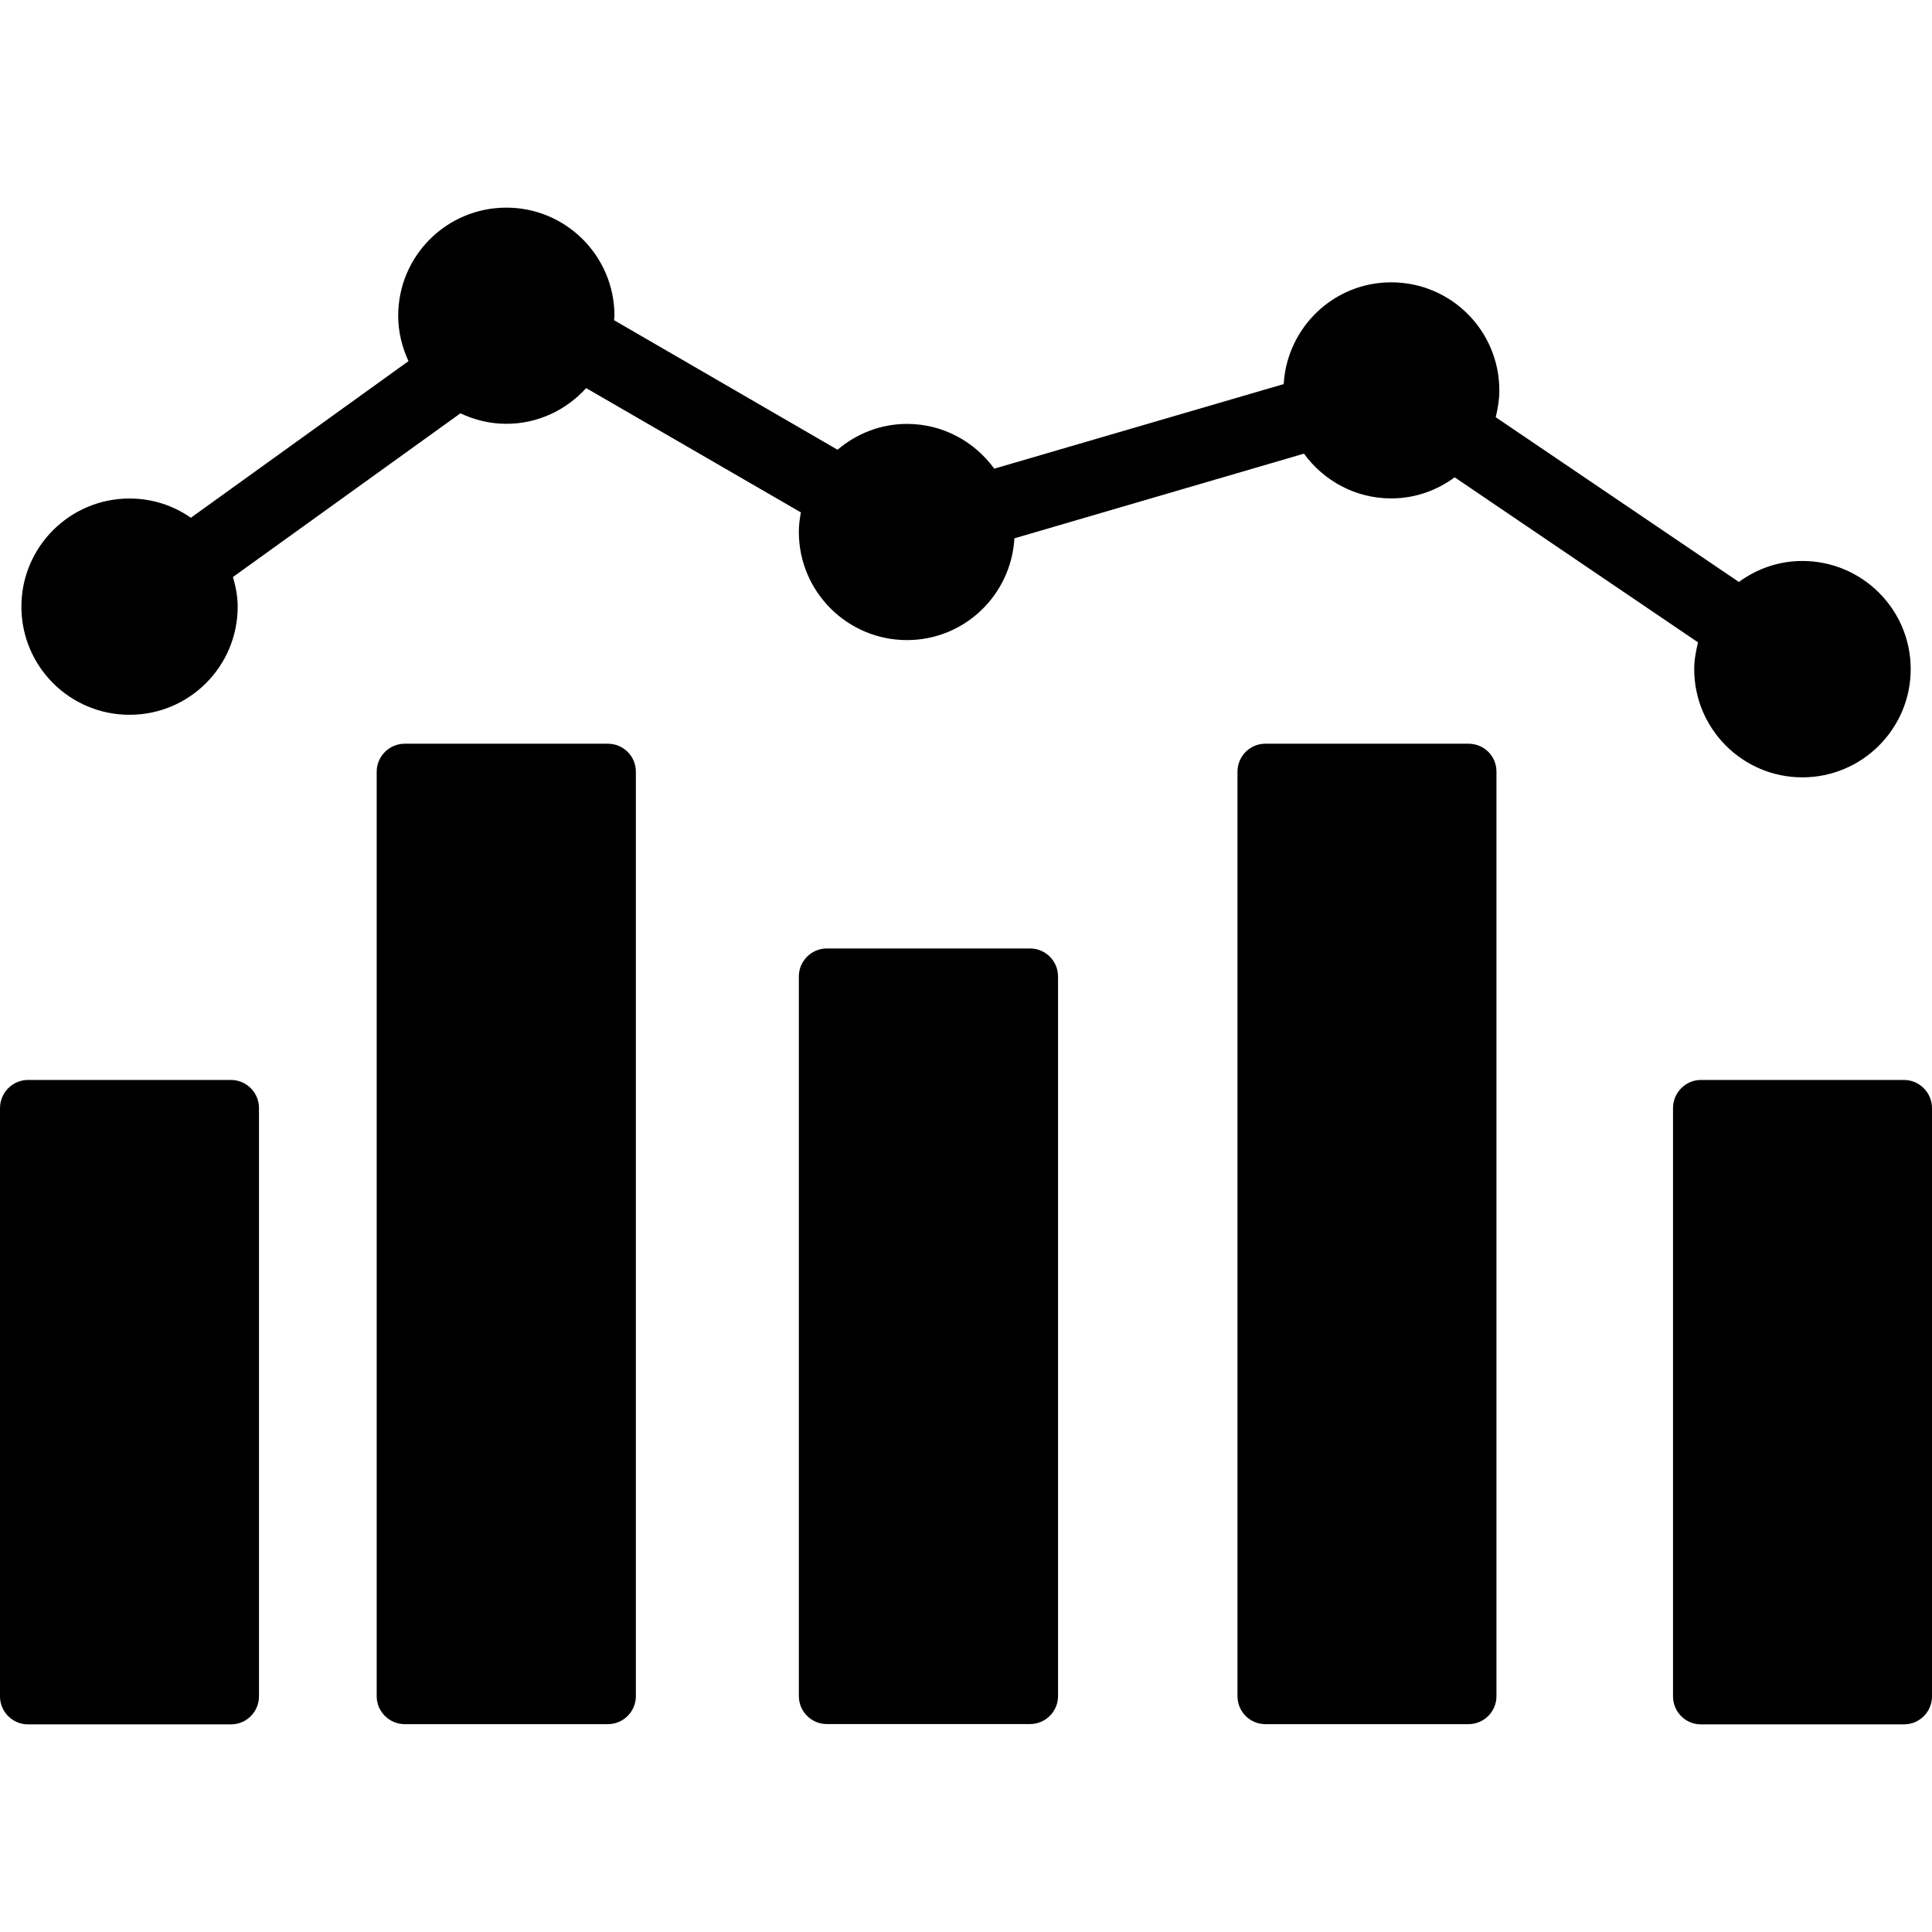
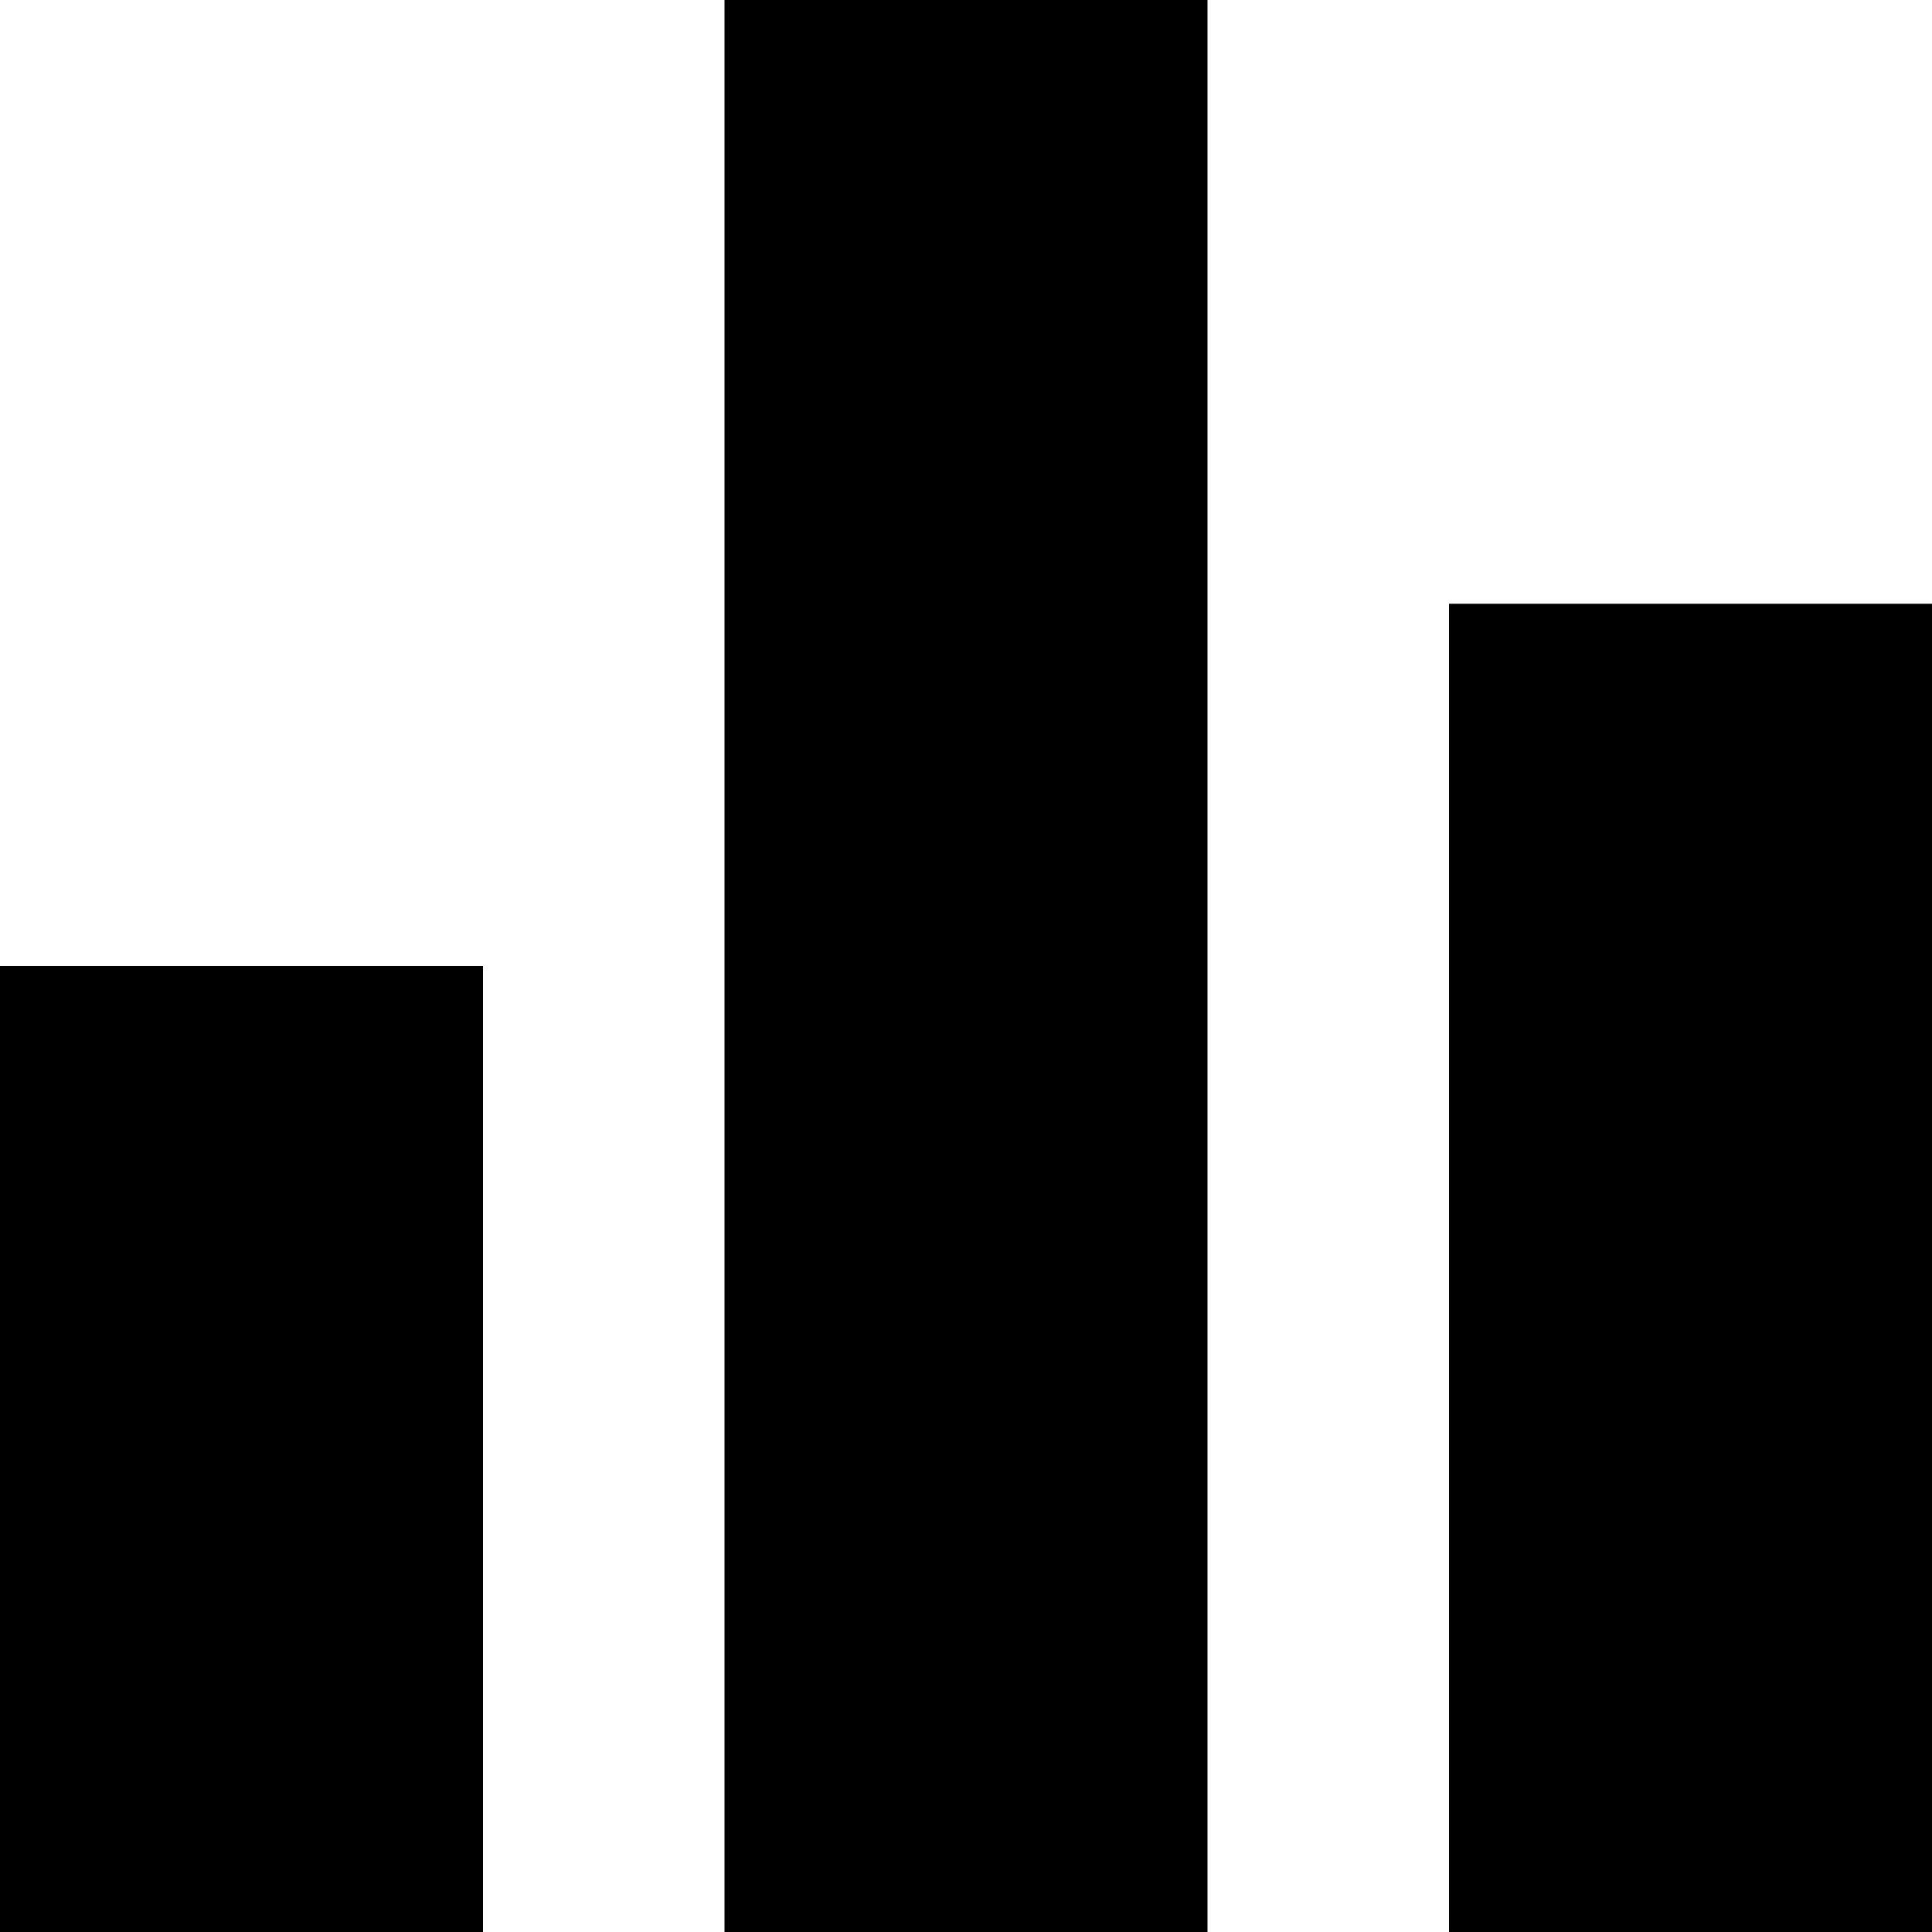
- <svg xmlns="http://www.w3.org/2000/svg" version="1.1" id="Capa_1" x="0px" y="0px" viewBox="0 0 18.777 18.777" style="enable-background:new 0 0 18.777 18.777;" xml:space="preserve">
+ <svg xmlns="http://www.w3.org/2000/svg" version="1.1" id="Capa_1" x="0px" y="0px" viewBox="0 0 525.153 525.153" style="enable-background:new 0 0 525.153 525.153;" xml:space="preserve">
  <g>
-     <g>
-       <path d="M2.245,10.496H0.272C0.122,10.496,0,10.62,0,10.77v5.717c0,0.15,0.122,0.272,0.272,0.272h1.973    c0.15,0,0.272-0.122,0.272-0.272V10.77C2.518,10.62,2.396,10.496,2.245,10.496z" />
-       <path d="M18.504,10.496h-1.973c-0.15,0-0.271,0.124-0.271,0.274v5.717c0,0.15,0.121,0.272,0.271,0.272    h1.973c0.152,0,0.273-0.122,0.273-0.272V10.77C18.777,10.62,18.656,10.496,18.504,10.496z" />
-       <path d="M5.907,7.228H3.934c-0.15,0-0.273,0.122-0.273,0.273v8.984c0,0.15,0.123,0.272,0.273,0.272h1.973    c0.151,0,0.273-0.122,0.273-0.272V7.501C6.18,7.349,6.058,7.228,5.907,7.228z" />
-       <path d="M14.271,7.228h-1.973c-0.15,0-0.271,0.122-0.271,0.273v8.984c0,0.15,0.121,0.272,0.271,0.272h1.973    c0.152,0,0.273-0.122,0.273-0.272V7.501C14.545,7.349,14.424,7.228,14.271,7.228z" />
-       <path d="M10.01,9.218H8.036c-0.15,0-0.272,0.123-0.272,0.272v6.994c0,0.15,0.122,0.272,0.272,0.272h1.974    c0.152,0,0.273-0.122,0.273-0.272V9.49C10.283,9.341,10.162,9.218,10.01,9.218z" />
-       <path d="M1.259,6.947c0.581,0,1.051-0.47,1.051-1.051c0-0.101-0.019-0.196-0.046-0.288l2.211-1.591    c0.136,0.064,0.286,0.102,0.446,0.102c0.309,0,0.583-0.135,0.776-0.347L7.784,4.98c-0.012,0.062-0.02,0.126-0.02,0.19    c0,0.58,0.471,1.051,1.051,1.051c0.559,0,1.012-0.438,1.044-0.989l2.814-0.823c0.191,0.262,0.498,0.435,0.848,0.435    c0.232,0,0.443-0.077,0.617-0.205l2.365,1.604c-0.02,0.083-0.037,0.17-0.037,0.26c0,0.581,0.471,1.052,1.051,1.052    s1.053-0.471,1.053-1.052s-0.473-1.051-1.053-1.051c-0.232,0-0.443,0.077-0.617,0.204l-2.363-1.601    c0.02-0.084,0.035-0.17,0.035-0.26c0-0.581-0.469-1.051-1.051-1.051c-0.559,0-1.012,0.438-1.045,0.989L9.663,4.555    C9.472,4.292,9.164,4.12,8.815,4.12c-0.259,0-0.492,0.096-0.675,0.251L5.968,3.112c0-0.015,0.004-0.028,0.004-0.042    c0-0.581-0.47-1.052-1.051-1.052S3.87,2.488,3.87,3.069c0,0.158,0.038,0.306,0.1,0.441L1.855,5.032    C1.686,4.914,1.481,4.845,1.259,4.845c-0.581,0-1.051,0.471-1.051,1.051C0.208,6.477,0.678,6.947,1.259,6.947z" />
-     </g>
+     <path d="M196.932,525.153H328.22V0H196.932V525.153z M0,525.153h131.288V262.576H0V525.153z M393.864,164.11v361.042h131.288   V164.11H393.864z" />
  </g>
  <g>
</g>
  <g>
</g>
  <g>
</g>
  <g>
</g>
  <g>
</g>
  <g>
</g>
  <g>
</g>
  <g>
</g>
  <g>
</g>
  <g>
</g>
  <g>
</g>
  <g>
</g>
  <g>
</g>
  <g>
</g>
  <g>
</g>
</svg>
